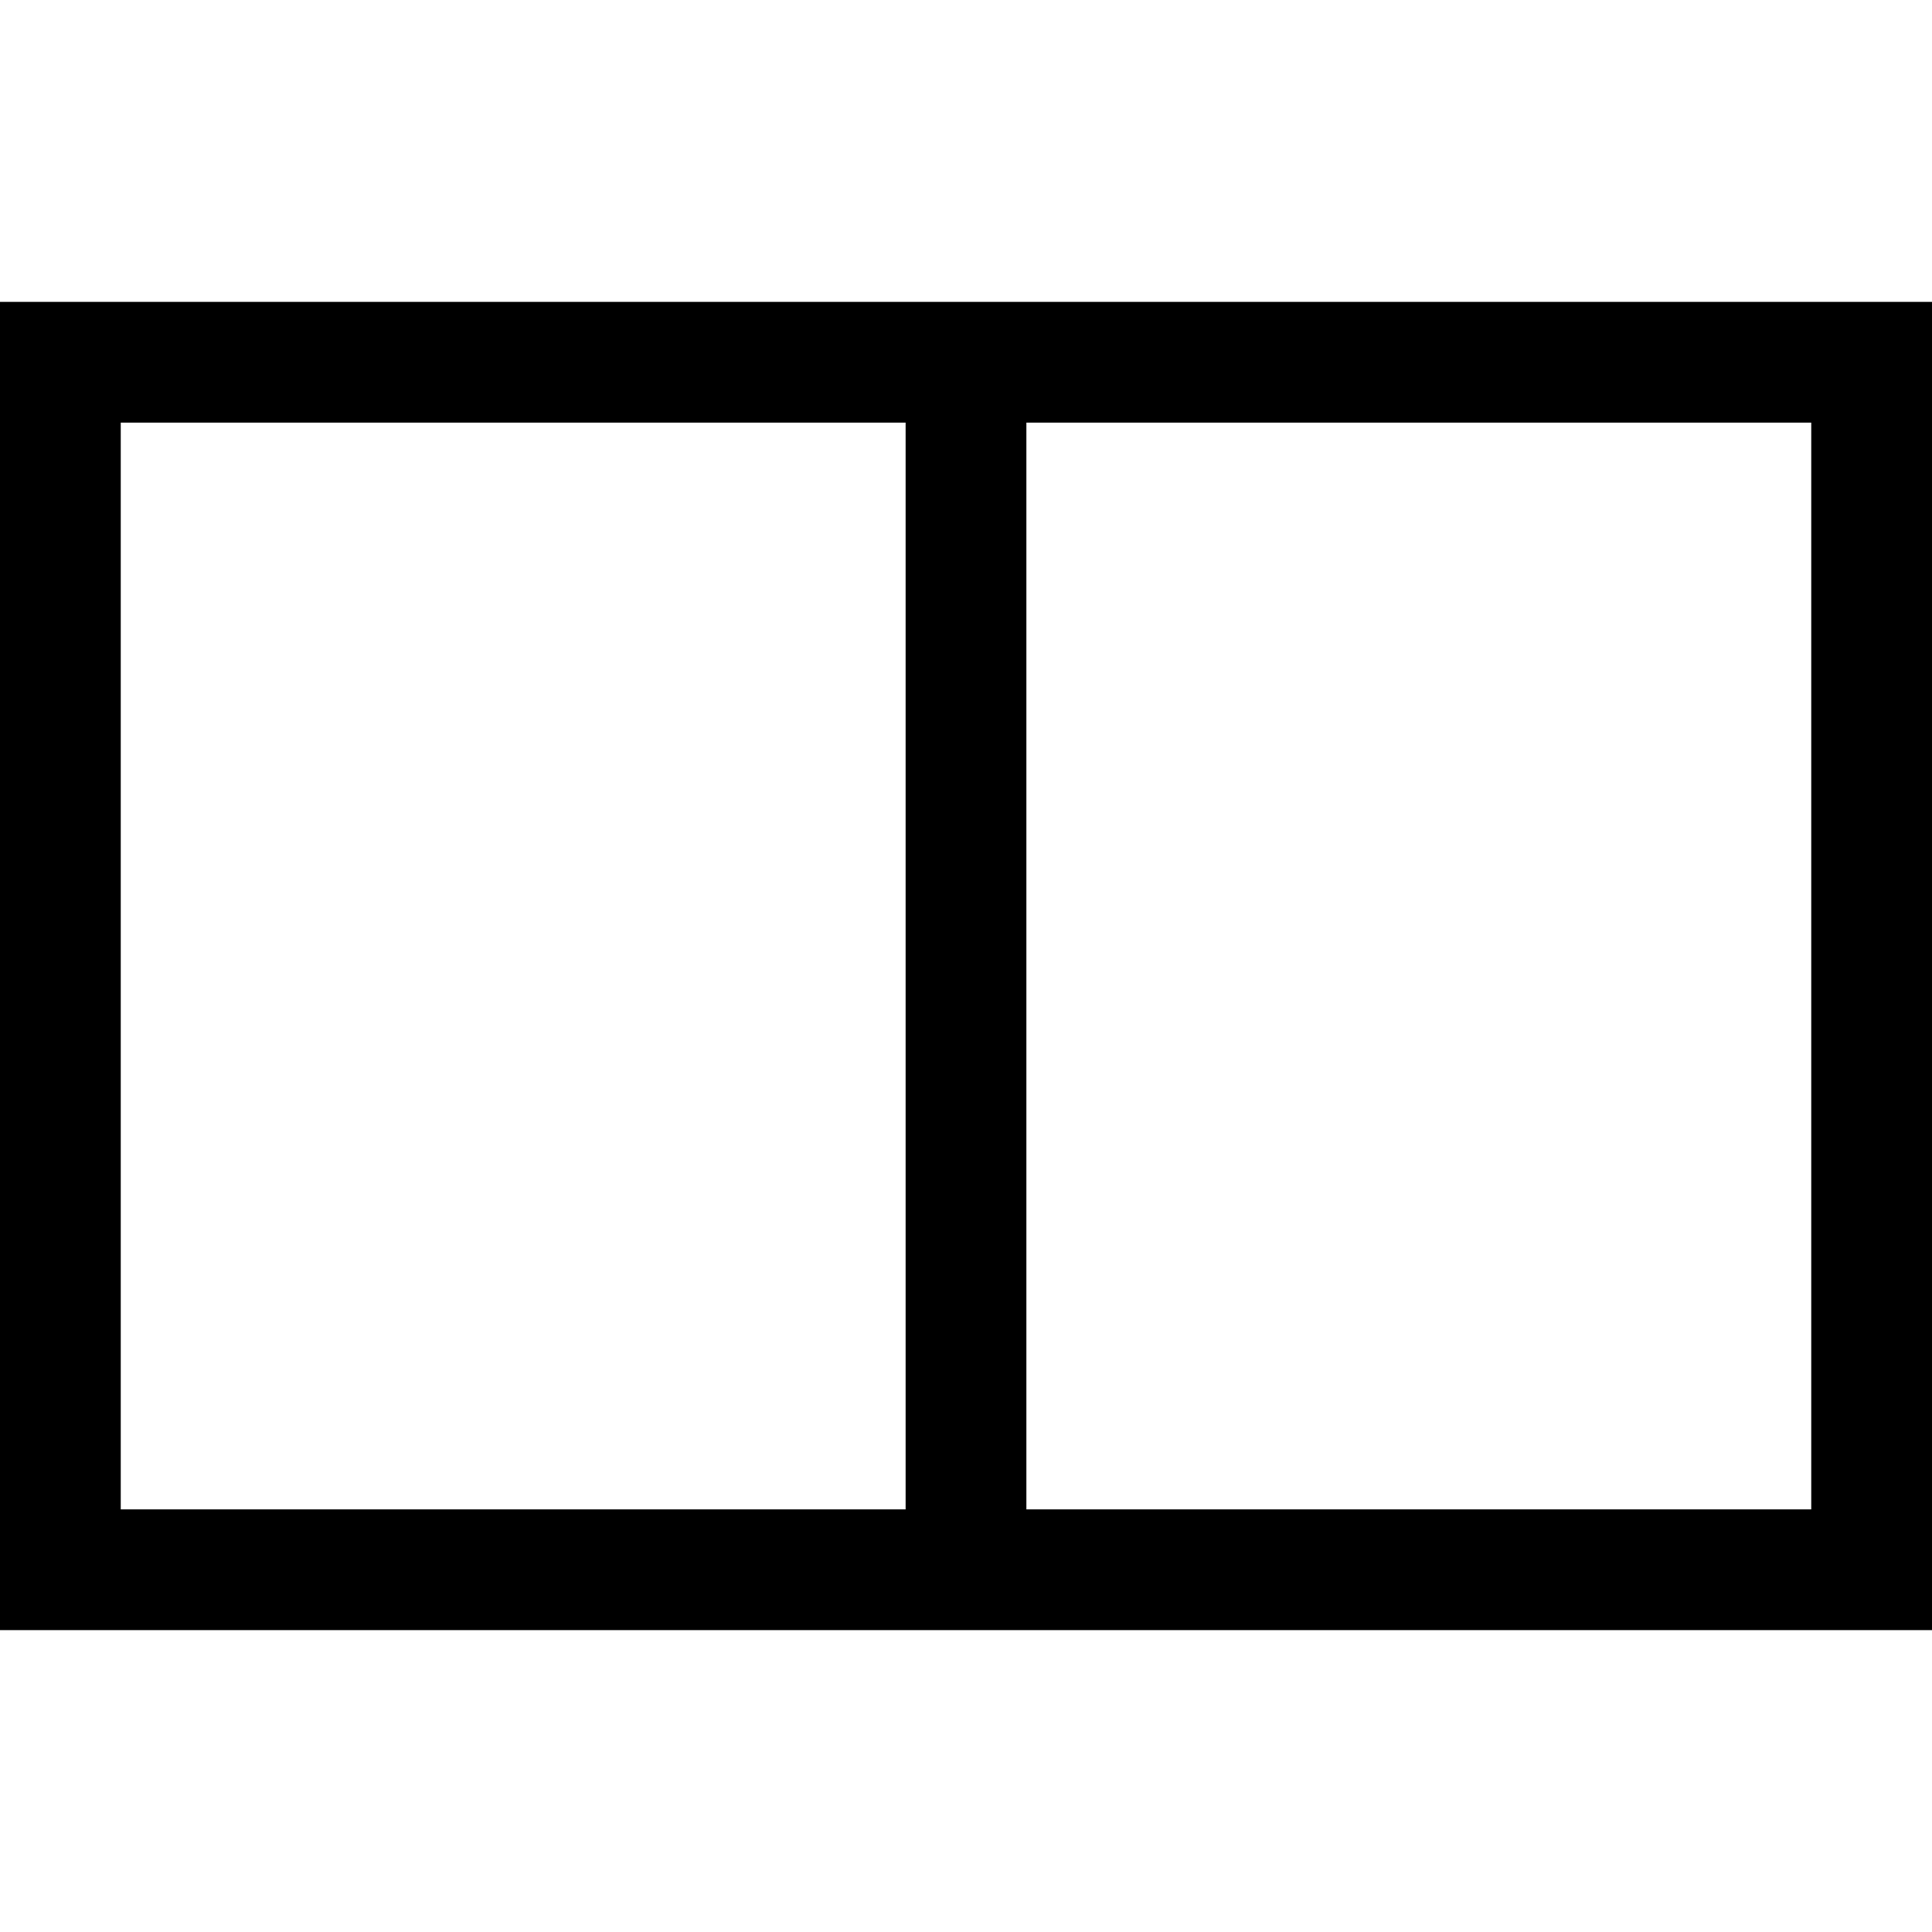
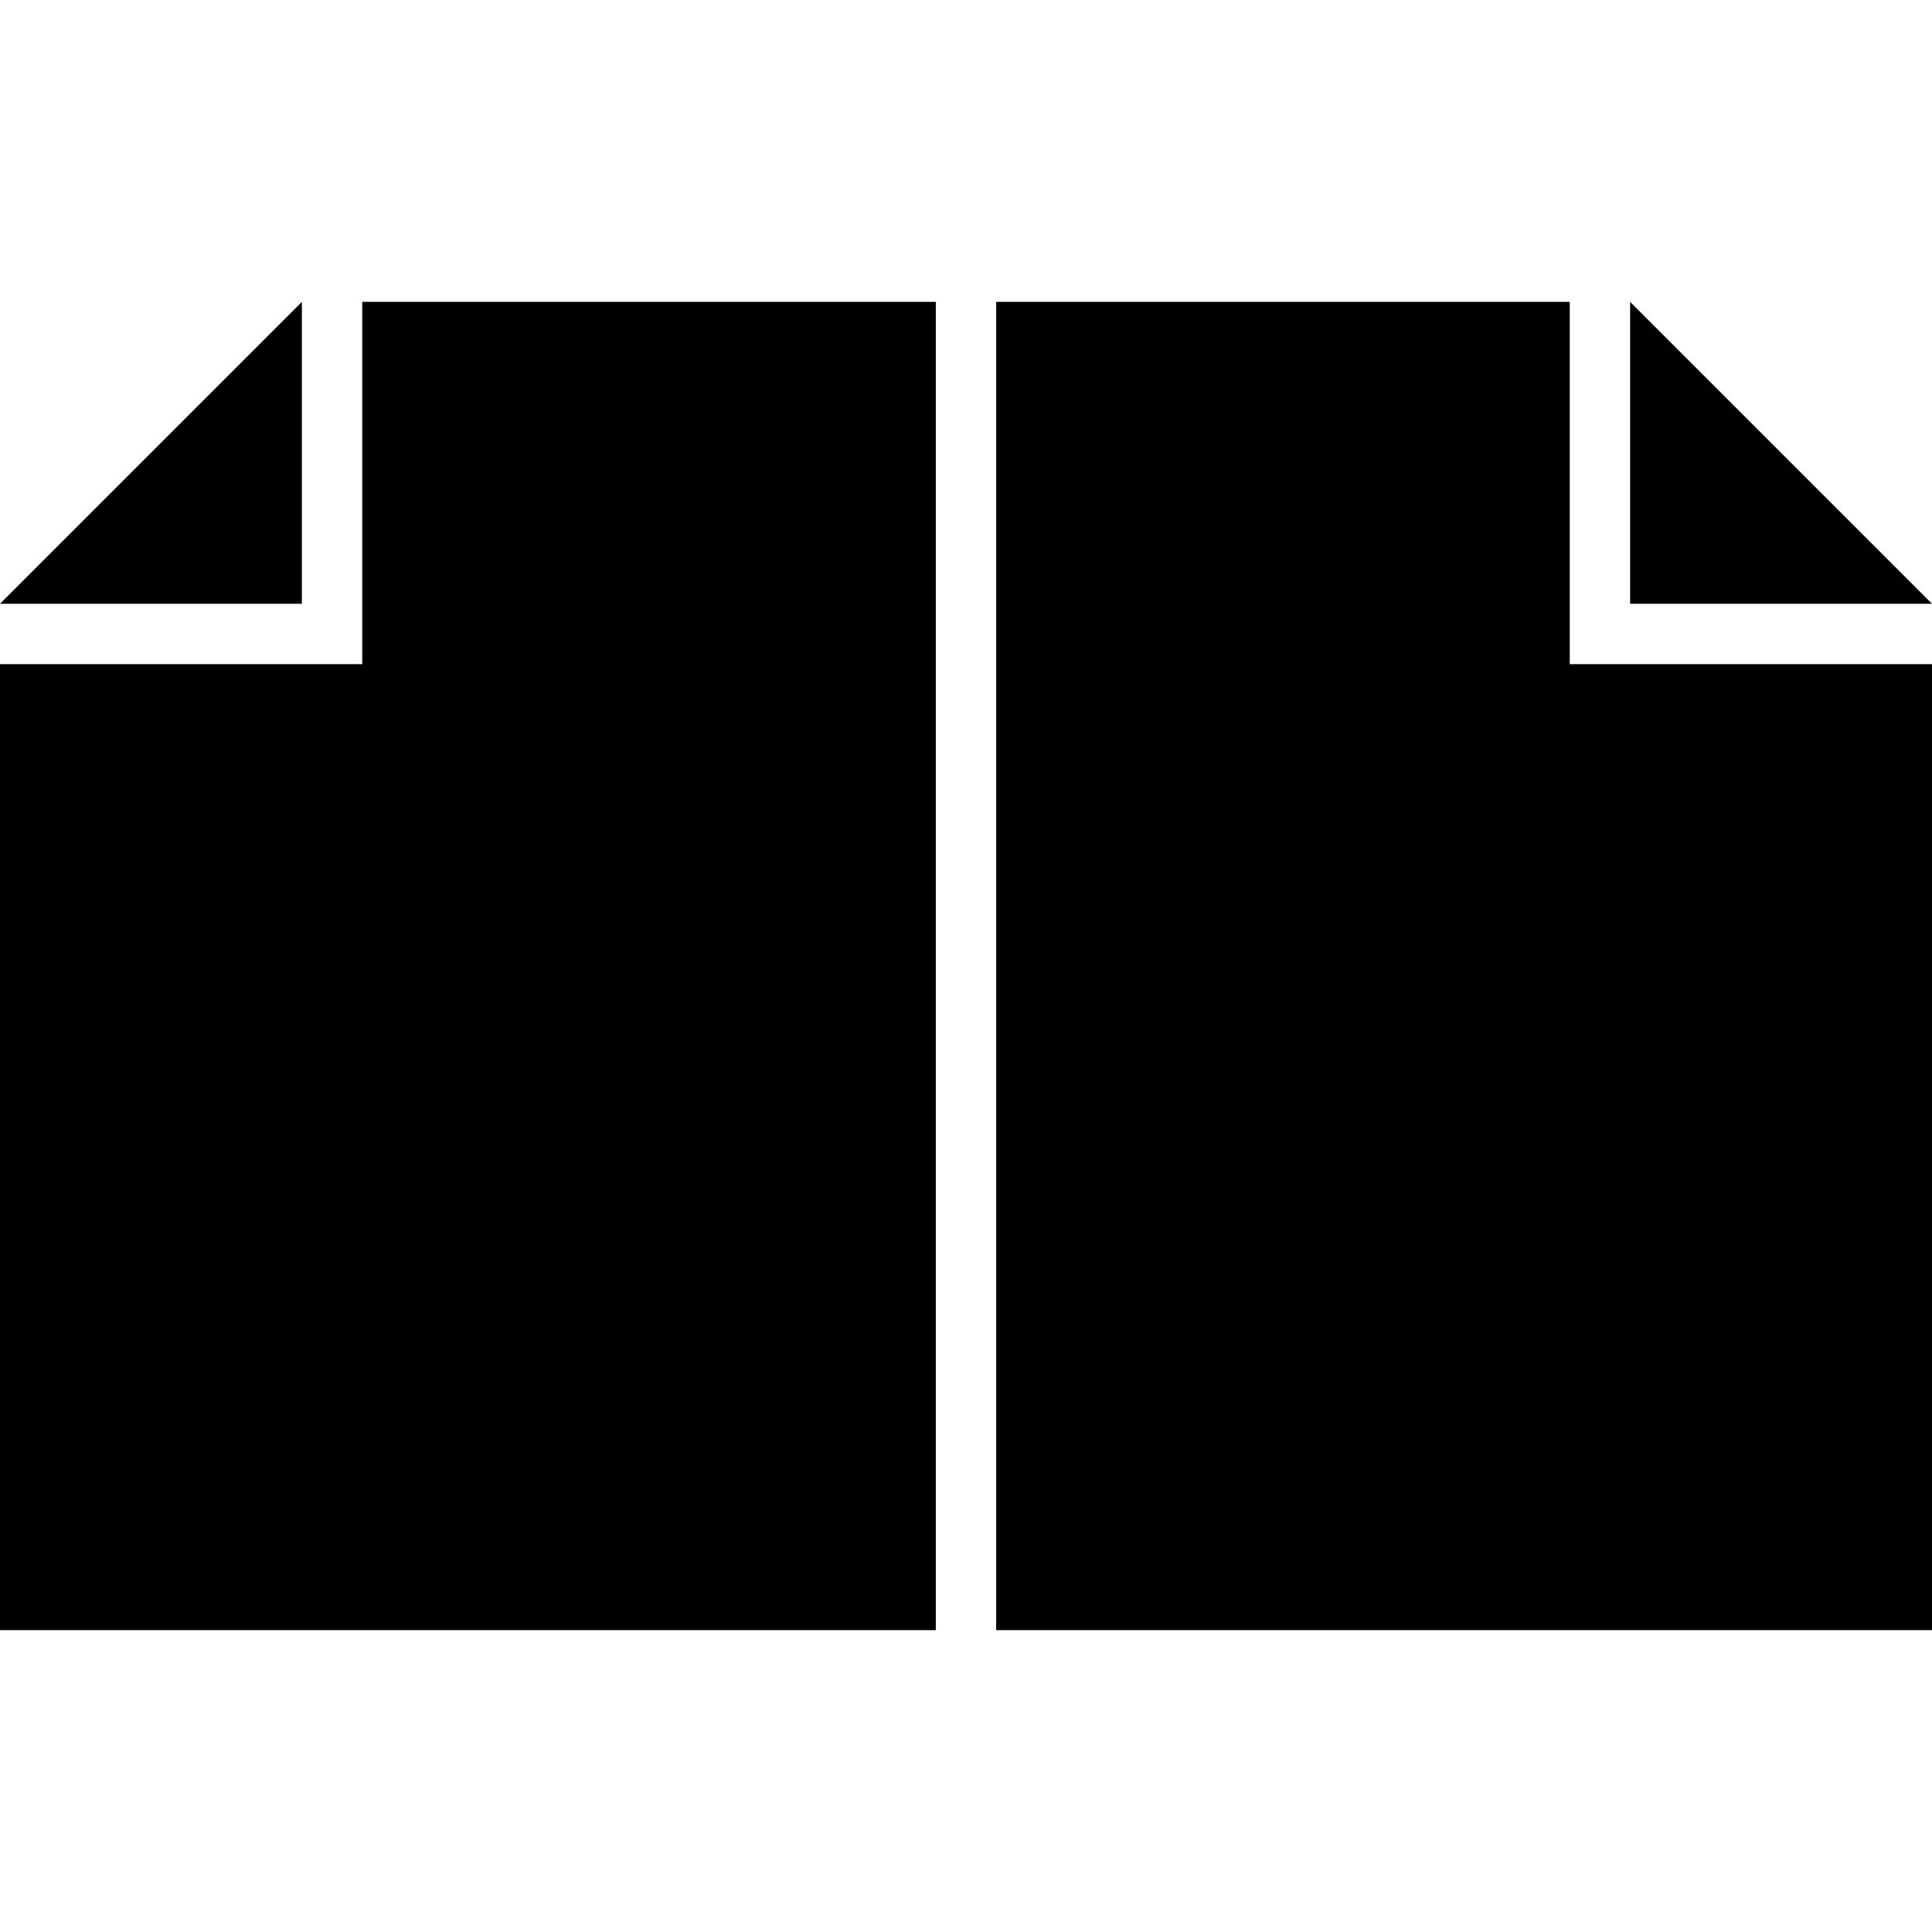
<svg xmlns="http://www.w3.org/2000/svg" width="16" height="16" viewBox="0 0 16 16" id="svg2" version="1.1">
  <defs id="defs4" />
  <g id="layer1" transform="translate(0,-1036.362)">
-     <path style="opacity:1;fill:#000000;fill-opacity:1;stroke:none;stroke-width:10;stroke-linecap:round;stroke-linejoin:round;stroke-miterlimit:4;stroke-dasharray:none;stroke-dashoffset:0;stroke-opacity:1" d="M 0 2.5 L 0 3.5 L 0 12.5 L 0 13.5 L 7.5 13.5 L 8.5 13.5 L 16 13.5 L 16 12.5 L 16 2.5 L 8.5 2.5 L 7.5 2.5 L 0 2.5 z M 1 3.5 L 7.5 3.5 L 7.5 12.5 L 1 12.5 L 1 3.5 z M 8.5 3.5 L 15 3.5 L 15 12.5 L 8.5 12.5 L 8.5 3.5 z " transform="translate(0,1036.362)" id="rect4136" />
+     <path style="fill:#000000;fill-rule:evenodd;stroke:none;stroke-width:1px;stroke-linecap:butt;stroke-linejoin:miter;stroke-opacity:1" d="M 2.5 2.5 L 0 5 L 2.5 5 L 2.5 2.5 z M 3 2.5 L 3 5.5 L 0 5.5 L 0 13.5 L 7.75 13.5 L 7.75 2.5 L 3 2.5 z M 8.25 2.5 L 8.25 13.5 L 16 13.5 L 16 5.5 L 13 5.5 L 13 2.5 L 8.25 2.5 z M 13.5 2.5 L 13.5 5 L 16 5 L 13.5 2.5 z " transform="translate(0,1036.362)" id="rect3334" />
  </g>
</svg>
